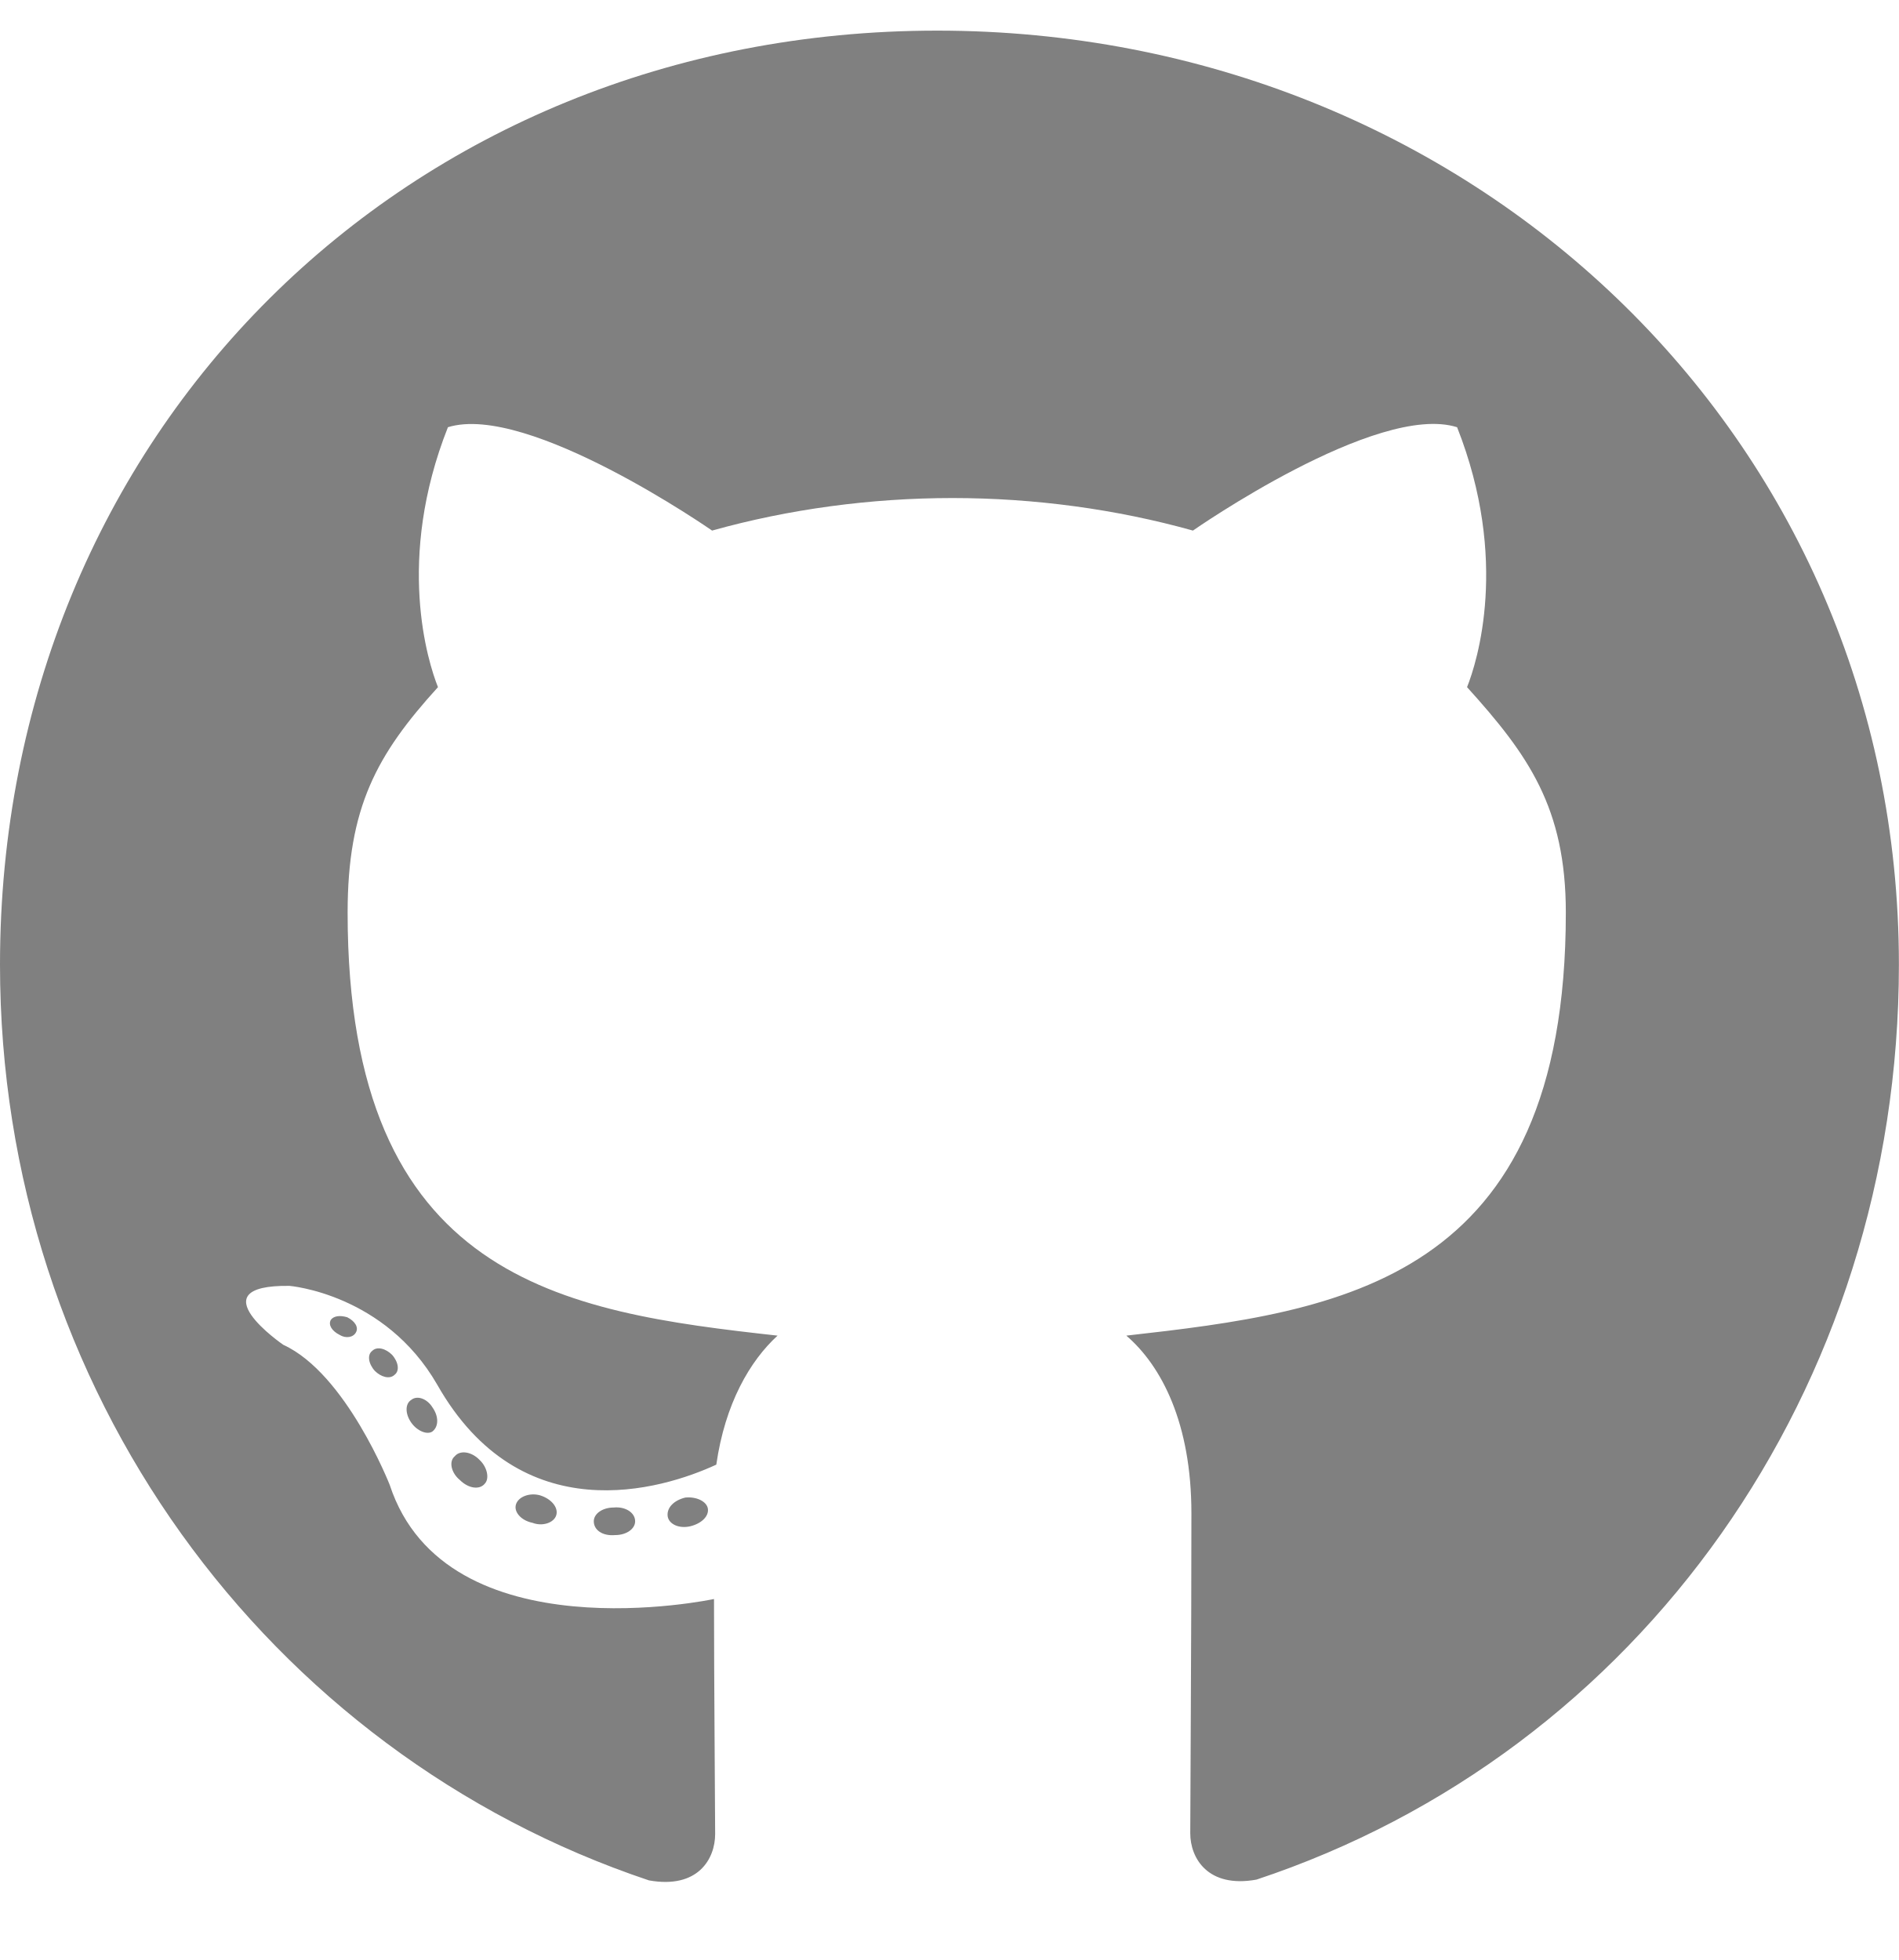
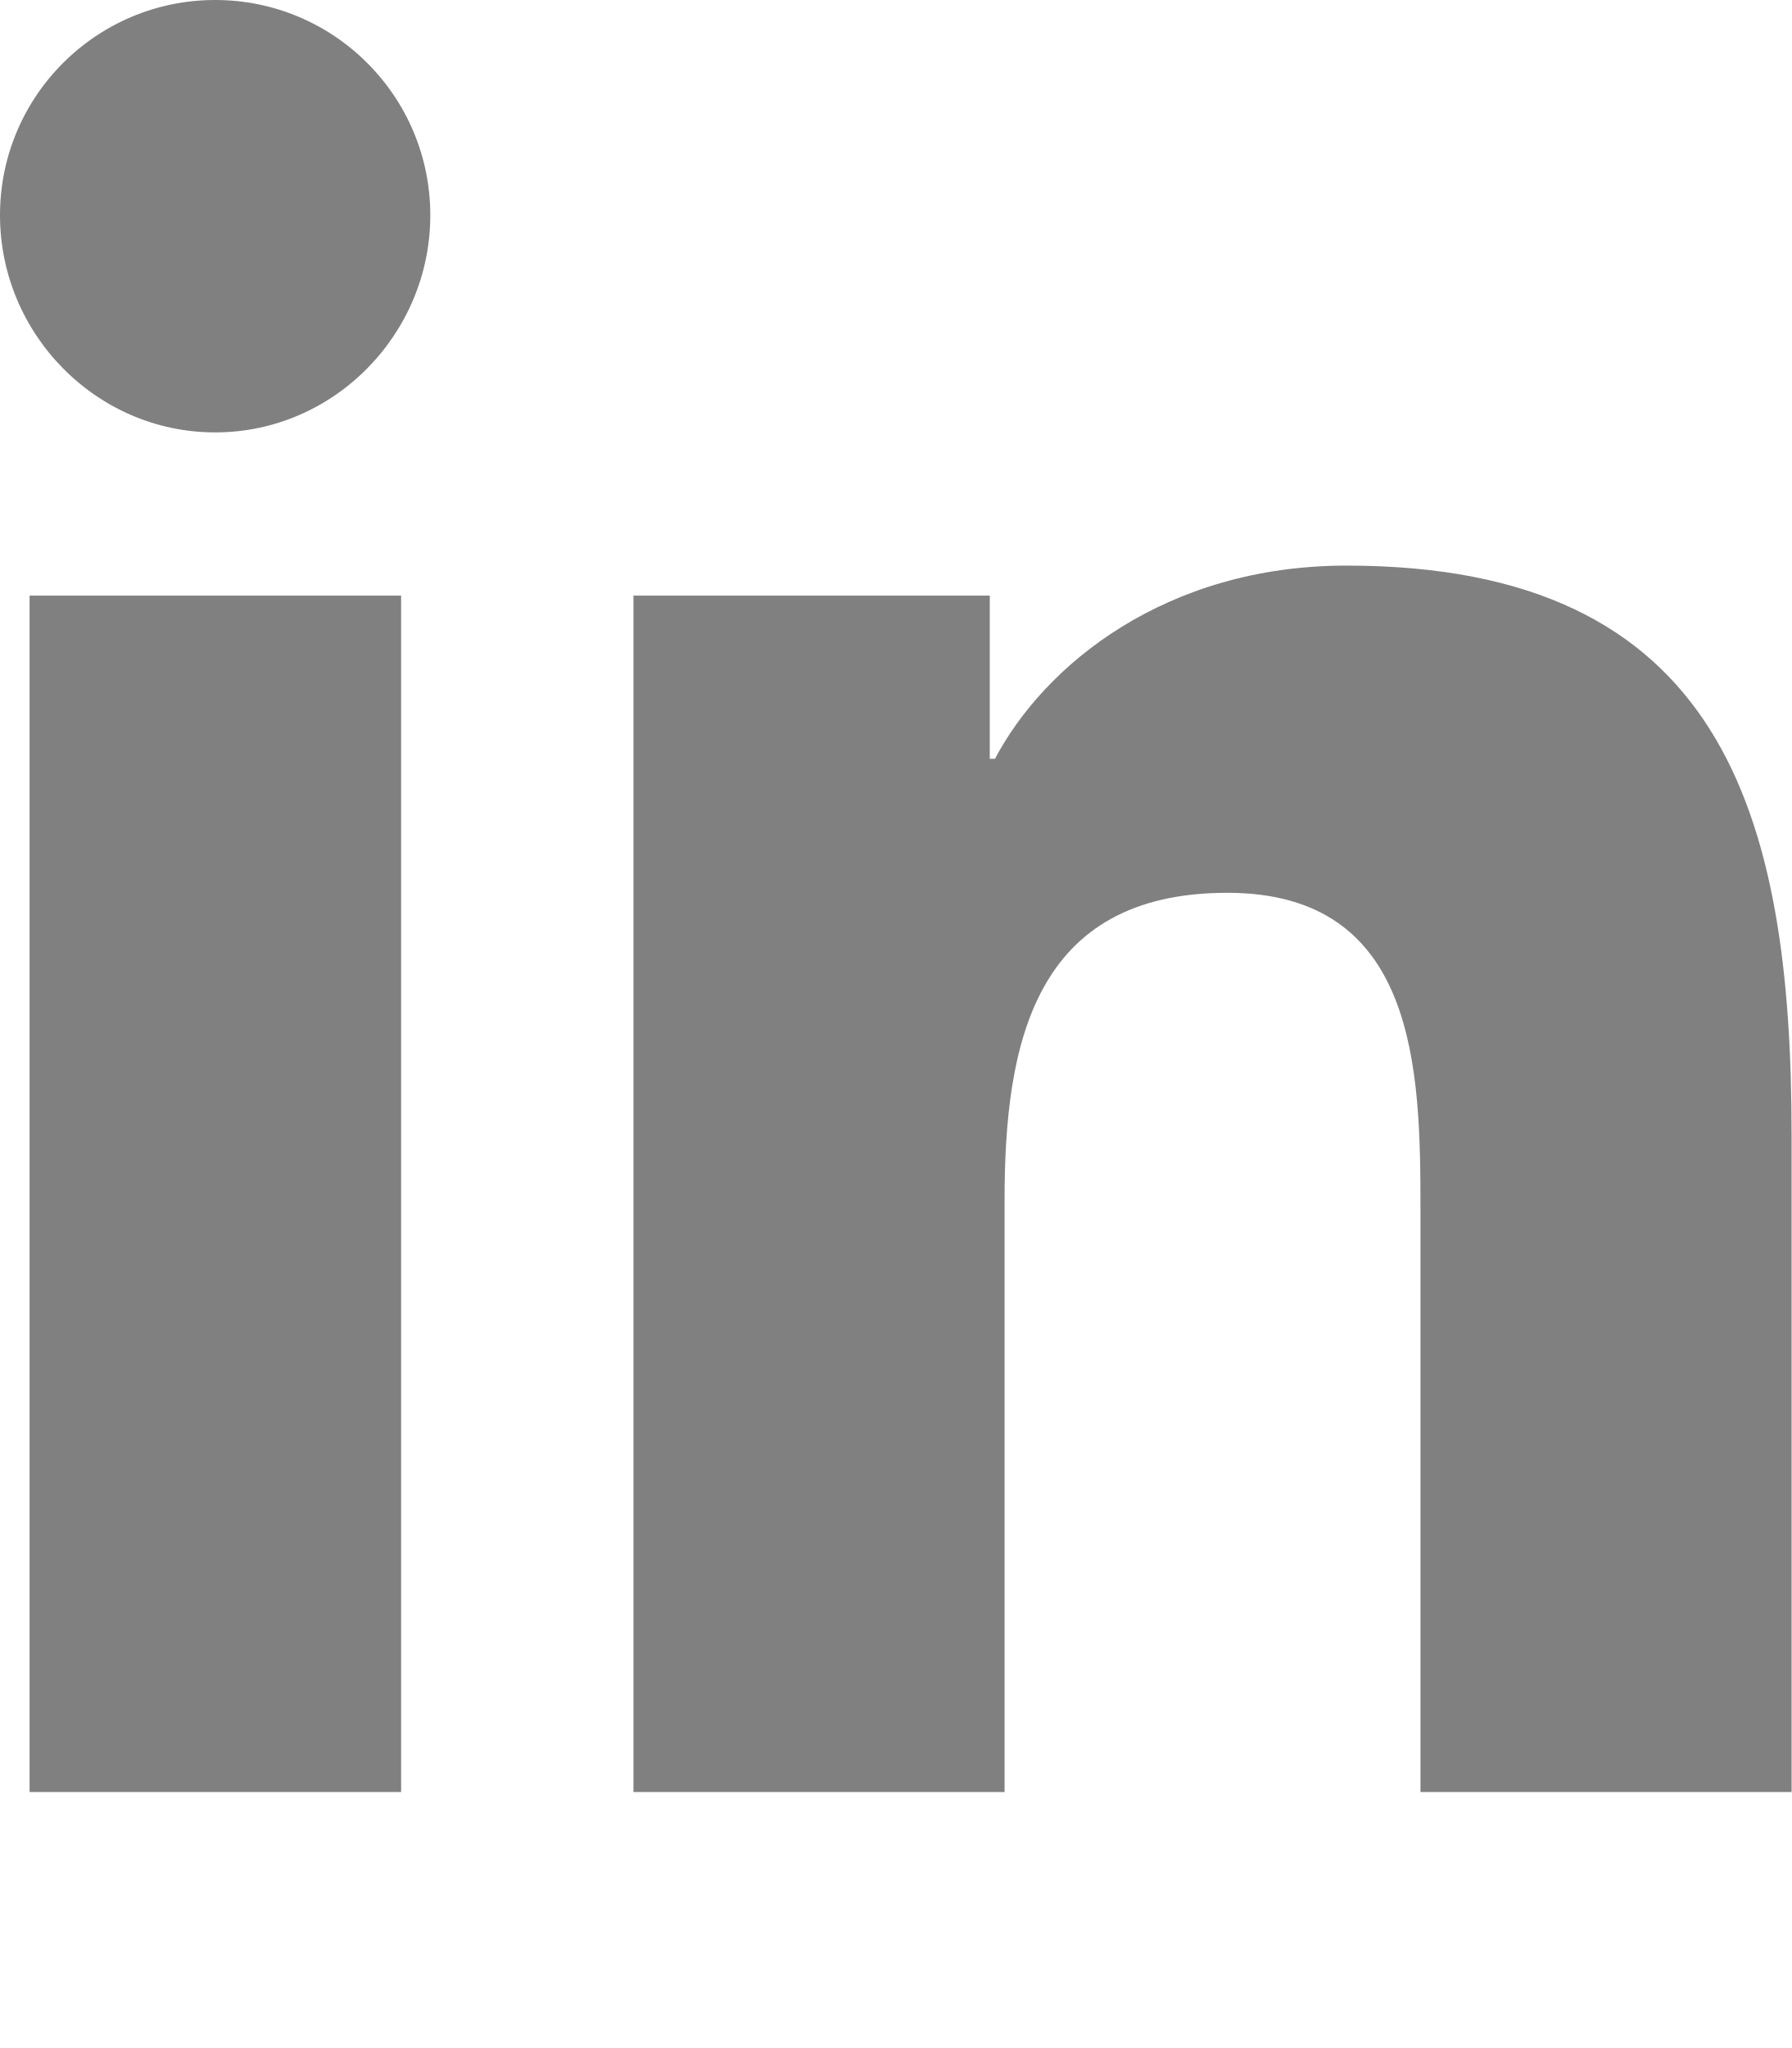
- <svg xmlns="http://www.w3.org/2000/svg" viewBox="0 0 496 512">
-   <path fill="gray" d="M165.9 397.4c0 2-2.3 3.6-5.2 3.6-3.3 .3-5.6-1.3-5.6-3.6 0-2 2.3-3.6 5.2-3.6 3-.3 5.6 1.3 5.6 3.6zm-31.1-4.5c-.7 2 1.3 4.3 4.3 4.9 2.6 1 5.6 0 6.2-2s-1.3-4.3-4.3-5.2c-2.6-.7-5.5 .3-6.2 2.3zm44.2-1.7c-2.9 .7-4.9 2.6-4.6 4.9 .3 2 2.9 3.3 5.9 2.6 2.9-.7 4.9-2.6 4.6-4.6-.3-1.9-3-3.2-5.9-2.9zM244.8 8C106.1 8 0 113.3 0 252c0 110.9 69.8 205.8 169.5 239.2 12.8 2.3 17.3-5.6 17.3-12.1 0-6.2-.3-40.4-.3-61.4 0 0-70 15-84.7-29.8 0 0-11.4-29.1-27.8-36.6 0 0-22.9-15.7 1.6-15.4 0 0 24.9 2 38.6 25.8 21.9 38.6 58.6 27.5 72.9 20.9 2.3-16 8.8-27.1 16-33.7-55.9-6.2-112.3-14.3-112.3-110.5 0-27.5 7.6-41.3 23.6-58.9-2.6-6.5-11.1-33.3 2.6-67.9 20.9-6.5 69 27 69 27 20-5.6 41.5-8.5 62.8-8.5s42.8 2.9 62.8 8.5c0 0 48.1-33.6 69-27 13.7 34.7 5.2 61.4 2.6 67.9 16 17.7 25.8 31.5 25.8 58.9 0 96.5-58.9 104.2-114.8 110.5 9.2 7.9 17 22.9 17 46.4 0 33.7-.3 75.4-.3 83.6 0 6.5 4.6 14.4 17.3 12.1C428.2 457.8 496 362.9 496 252 496 113.3 383.5 8 244.8 8zM97.2 352.9c-1.3 1-1 3.3 .7 5.2 1.6 1.6 3.9 2.3 5.2 1 1.3-1 1-3.3-.7-5.2-1.6-1.6-3.9-2.3-5.2-1zm-10.8-8.1c-.7 1.3 .3 2.9 2.3 3.9 1.6 1 3.6 .7 4.3-.7 .7-1.3-.3-2.9-2.3-3.9-2-.6-3.6-.3-4.3 .7zm32.4 35.6c-1.6 1.3-1 4.3 1.3 6.2 2.3 2.3 5.2 2.6 6.5 1 1.3-1.3 .7-4.3-1.3-6.2-2.2-2.3-5.2-2.6-6.5-1zm-11.4-14.7c-1.6 1-1.6 3.6 0 5.9 1.6 2.3 4.3 3.3 5.6 2.3 1.6-1.3 1.6-3.9 0-6.2-1.4-2.3-4-3.3-5.6-2z" />
+ <svg xmlns="http://www.w3.org/2000/svg" viewBox="0 0 448 512">
+   <path fill="gray" d="M100.3 448H7.4V148.9h92.9zM53.8 108.1C24.1 108.1 0 83.5 0 53.8a53.8 53.8 0 0 1 107.6 0c0 29.7-24.1 54.3-53.8 54.3zM447.9 448h-92.7V302.4c0-34.7-.7-79.2-48.3-79.2-48.3 0-55.7 37.7-55.7 76.7V448h-92.8V148.9h89.1v40.8h1.3c12.4-23.5 42.7-48.3 87.9-48.3 94 0 111.3 61.9 111.3 142.3V448z" />
</svg>
